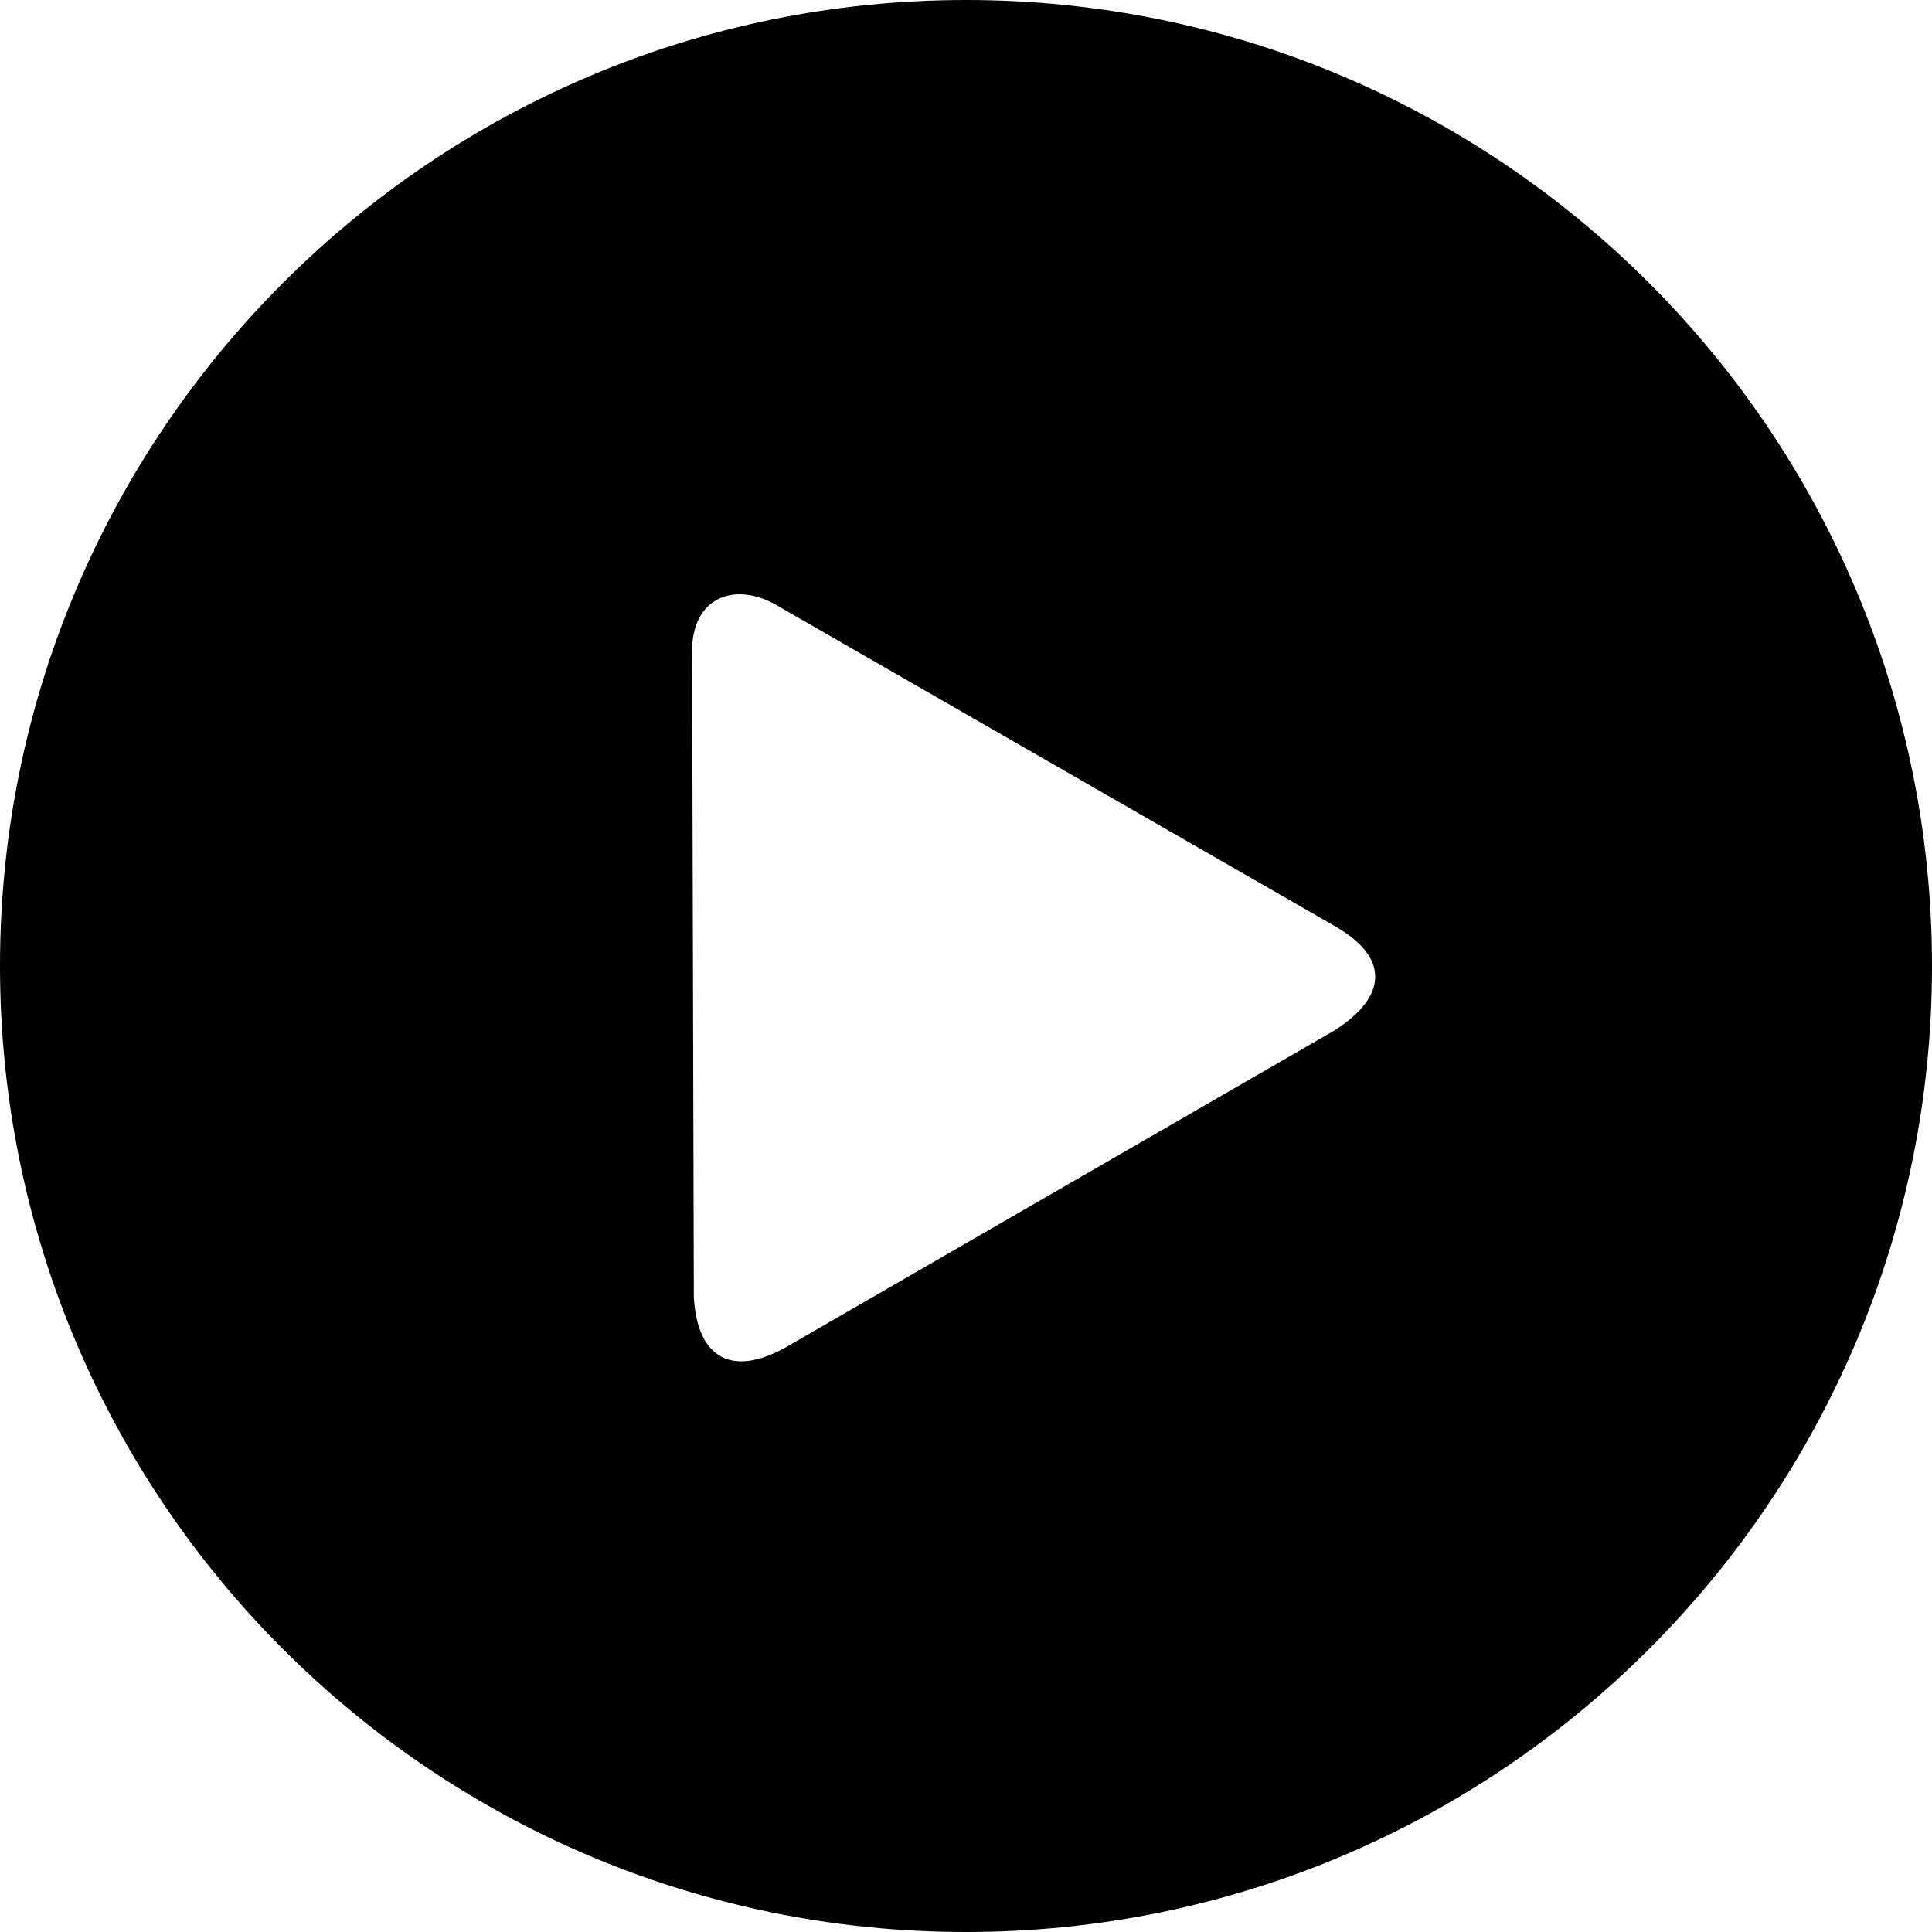
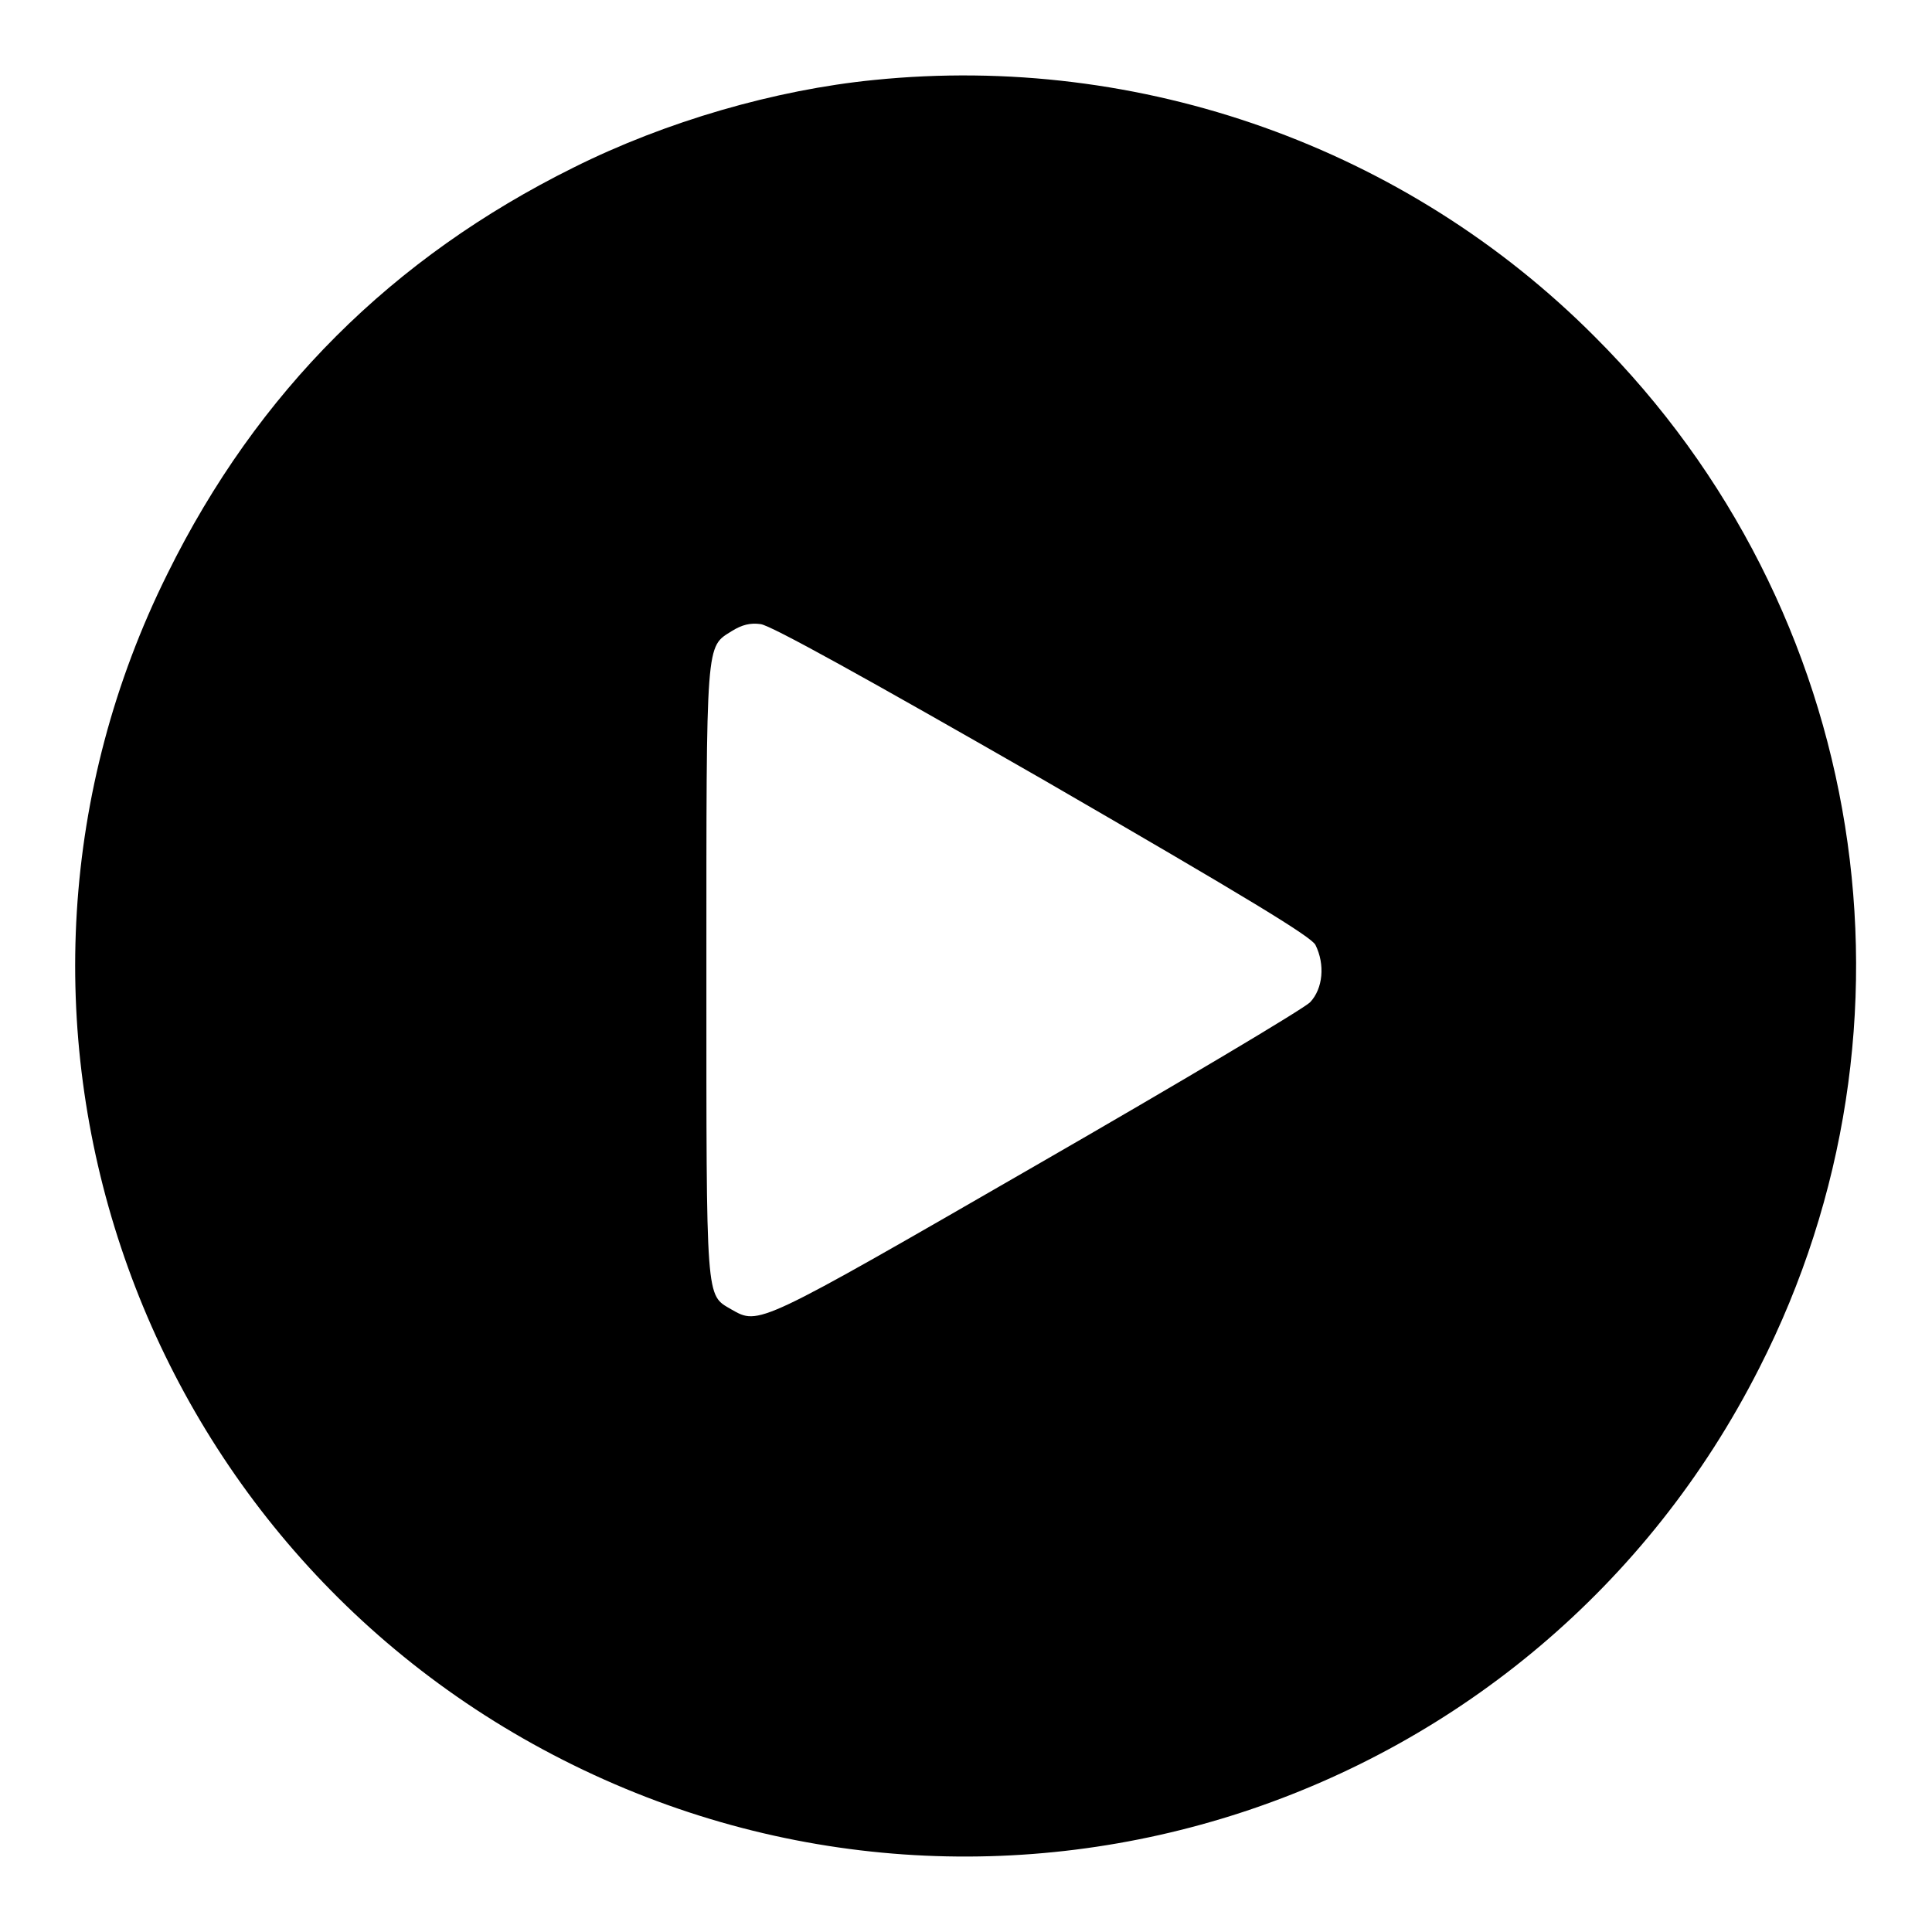
- <svg xmlns="http://www.w3.org/2000/svg" version="1.1" id="Layer_1" x="0px" y="0px" viewBox="0 0 122.88 122.88" style="enable-background:new 0 0 122.88 122.88" xml:space="preserve">
-   <style type="text/css">.st0{fill-rule:evenodd;clip-rule:evenodd;}</style>
+ <svg xmlns="http://www.w3.org/2000/svg" version="1.1" x="0px" y="0px" viewBox="0 0 256 256" enable-background="new 0 0 256 256" xml:space="preserve">
  <g>
-     <path class="st0" d="M61.44,0c33.93,0,61.44,27.51,61.44,61.44s-27.51,61.44-61.44,61.44S0,95.37,0,61.44S27.51,0,61.44,0L61.44,0z M84.91,65.52c3.41-2.2,3.41-4.66,0-6.61L49.63,38.63c-2.78-1.75-5.69-0.72-5.61,2.92l0.11,40.98c0.24,3.94,2.49,5.02,5.8,3.19 L84.91,65.52L84.91,65.52z" />
+     <g>
+       <g>
+         <path fill="#000000" d="M115.8,10.6c-13.1,1.3-27.6,5.5-39.8,11.6C52,34.1,34.1,51.9,22.2,76c-28.7,57.7-5.2,128,52.4,157.2c58.1,29.5,129,6.3,158.5-51.9c23.2-45.5,14.4-100.6-21.8-136.7C186.4,19.6,151.2,7,115.8,10.6z M138.2,103.3c27.3,15.8,35.5,20.8,36.1,21.9c1.3,2.6,1,5.8-0.7,7.6c-0.9,0.9-17.2,10.6-36.3,21.6c-37.1,21.4-36.7,21.2-40.4,19.1c-3.4-2-3.3-0.6-3.3-44.7c0-44.4-0.1-43,3.4-45.2c1.3-0.8,2.4-1.1,3.8-0.9C102.2,82.9,114.5,89.7,138.2,103.3z" />
+       </g>
+     </g>
  </g>
</svg>
